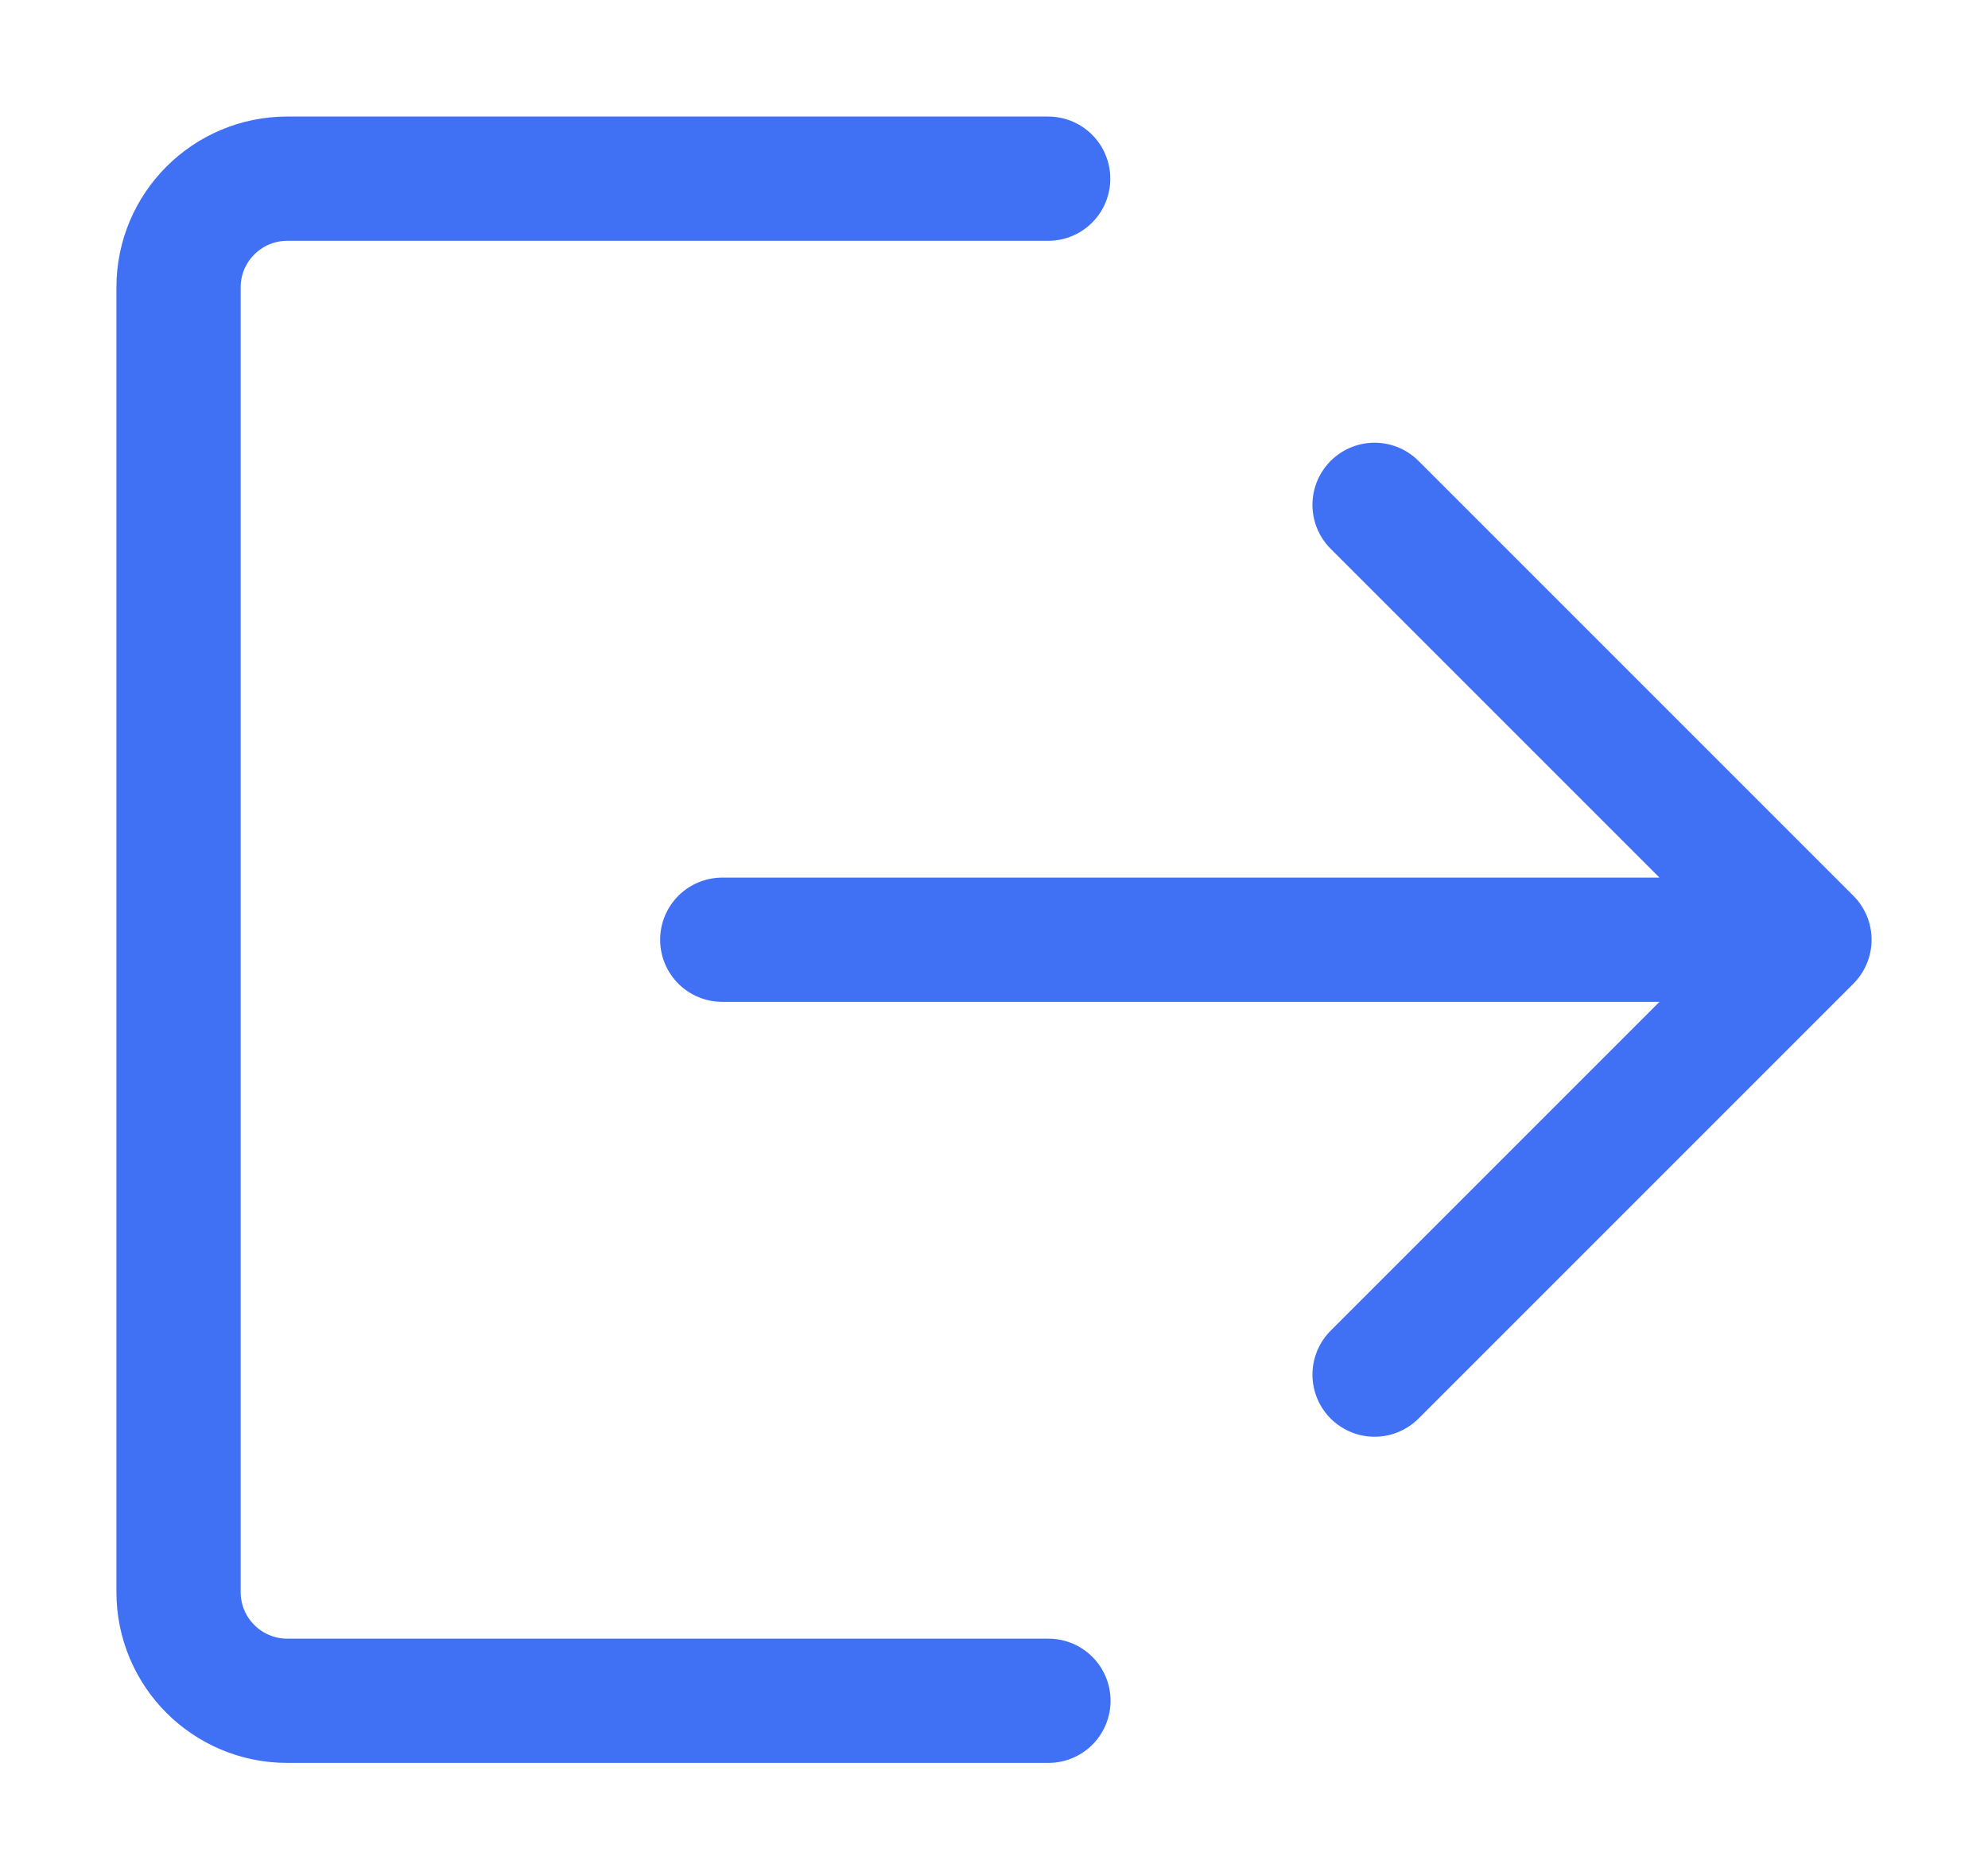
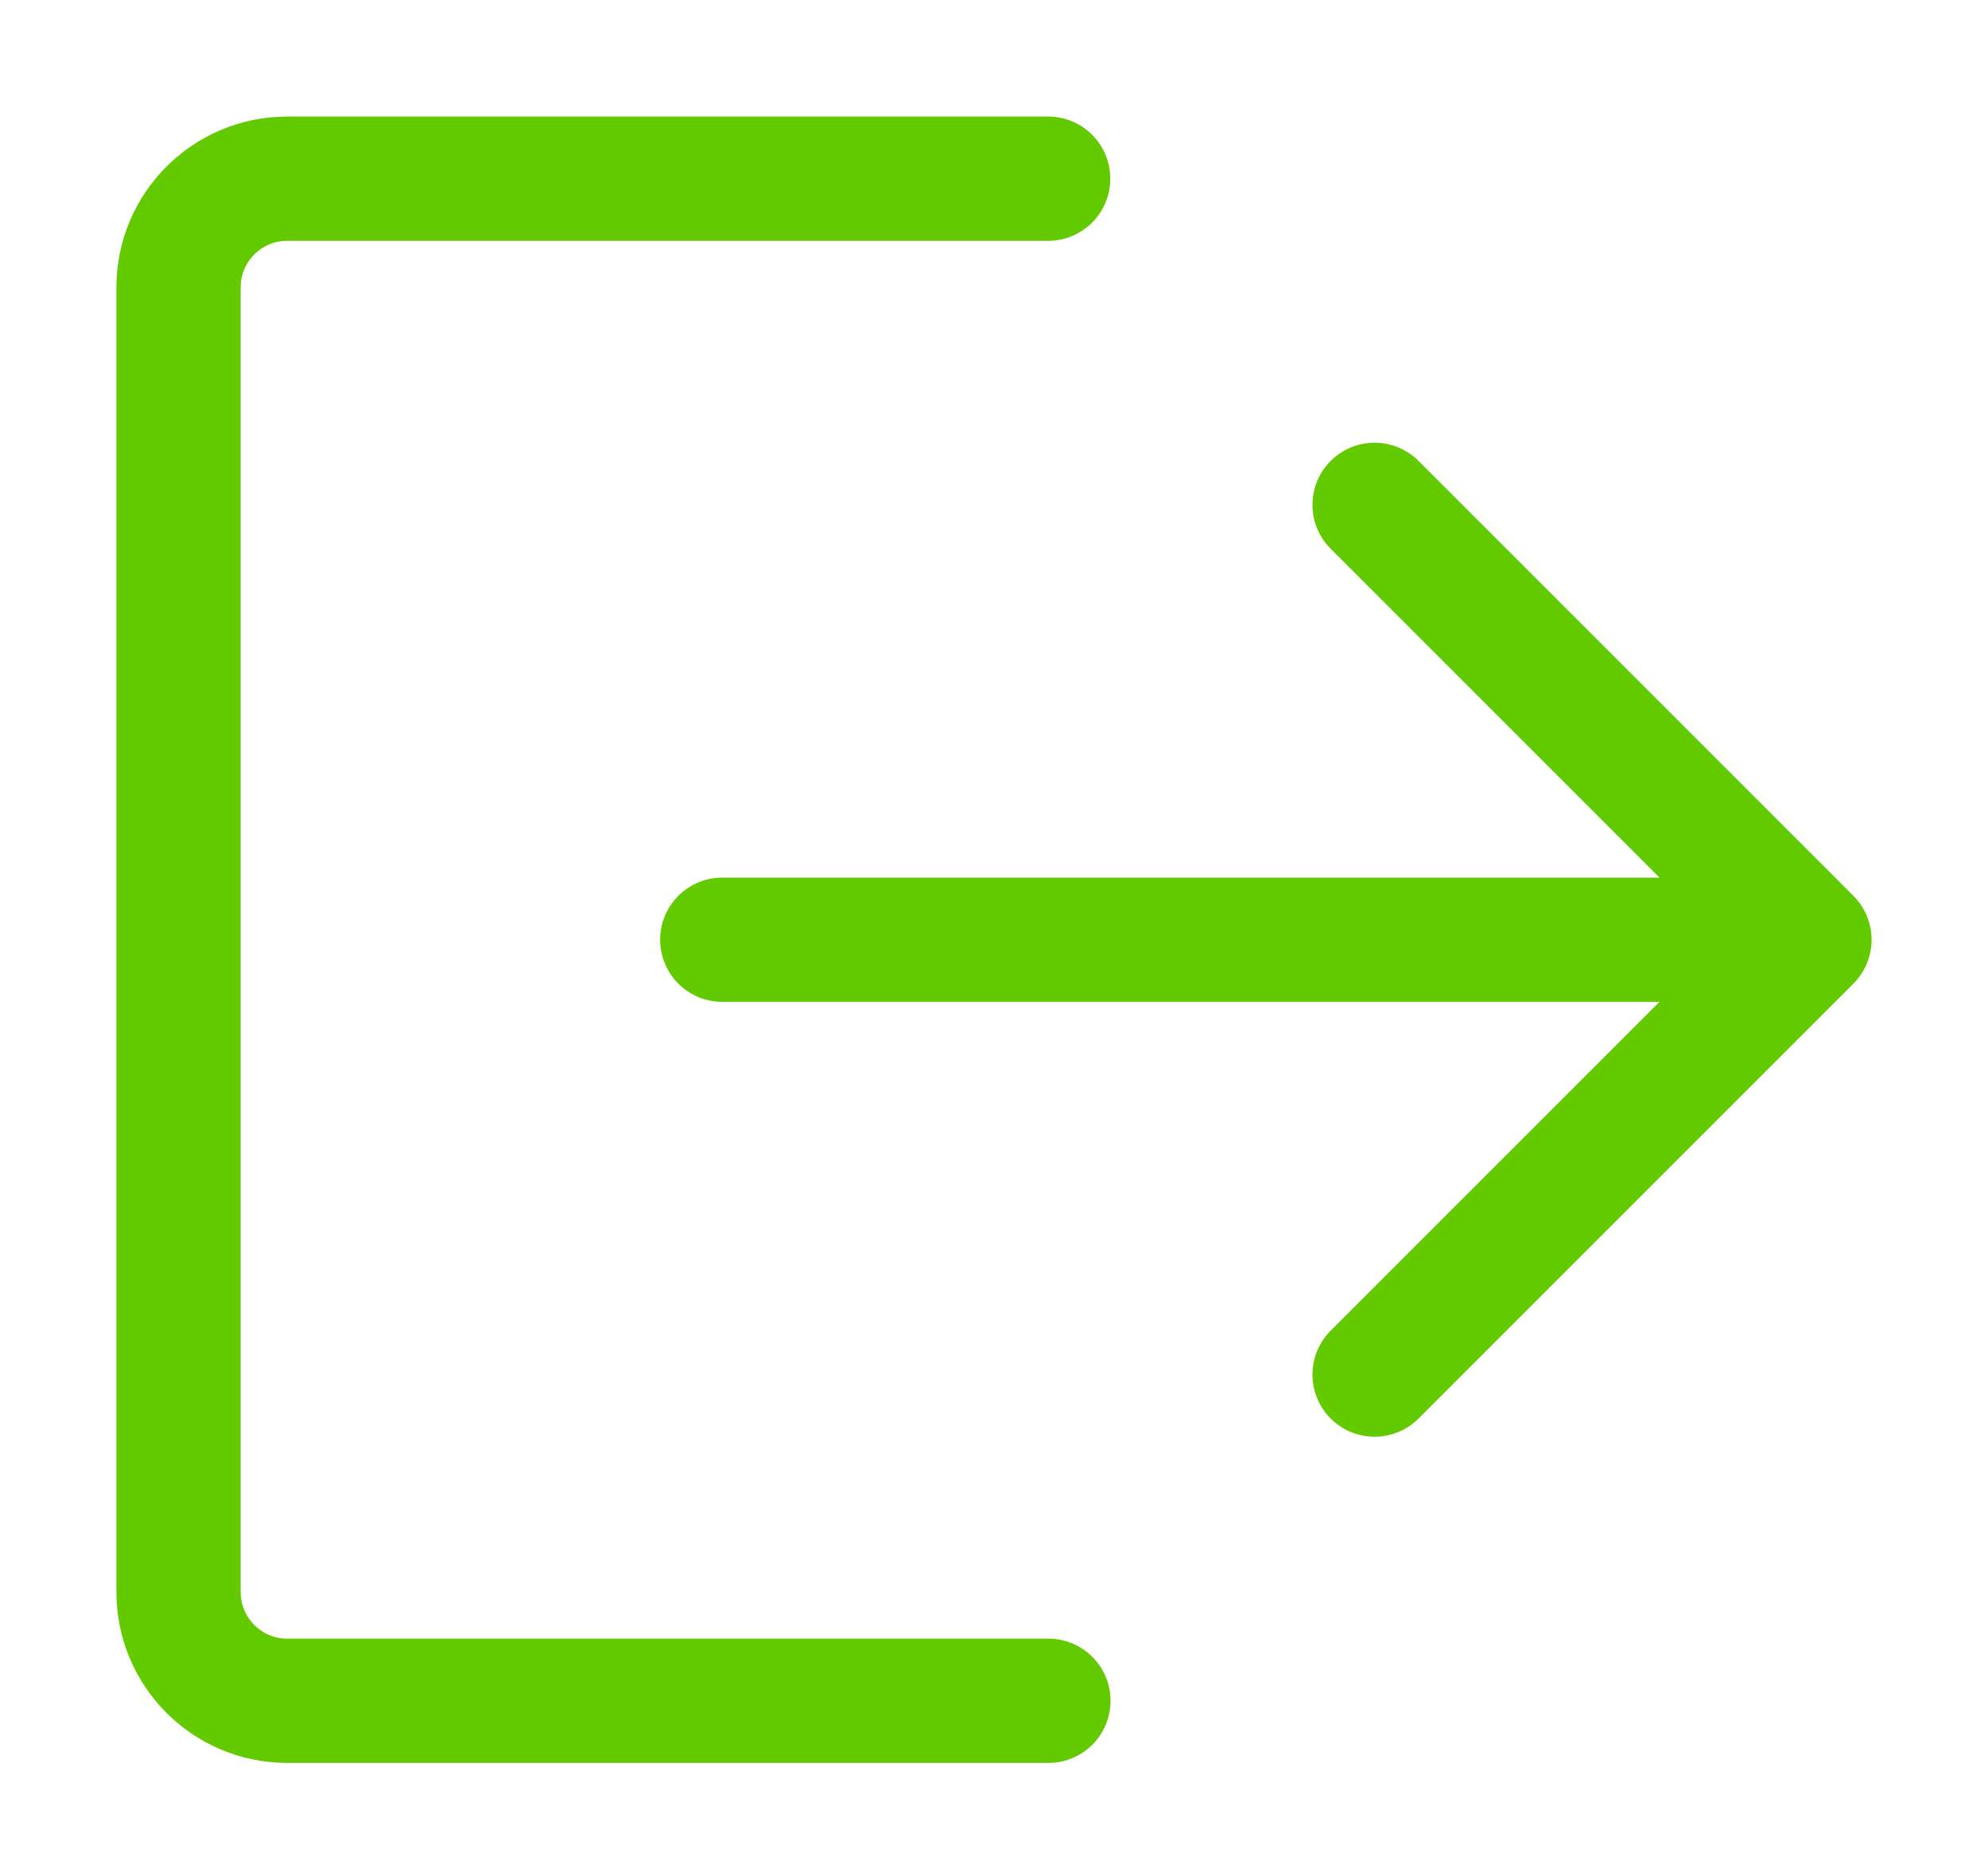
<svg xmlns="http://www.w3.org/2000/svg" width="16" height="15">
-   <g stroke="#4070F4" fill="none" fill-rule="evenodd" stroke-linecap="round" stroke-linejoin="round">
+   <g stroke="#63ca00" fill="none" fill-rule="evenodd" stroke-linecap="round" stroke-linejoin="round">
    <path d="M5.813 7.563h8.75M11.063 4.063l3.5 3.5-3.5 3.5M8.438 13.688H2.311a.875.875 0 0 1-.874-.876v-10.5c0-.482.392-.874.875-.874h6.124" />
  </g>
</svg>
